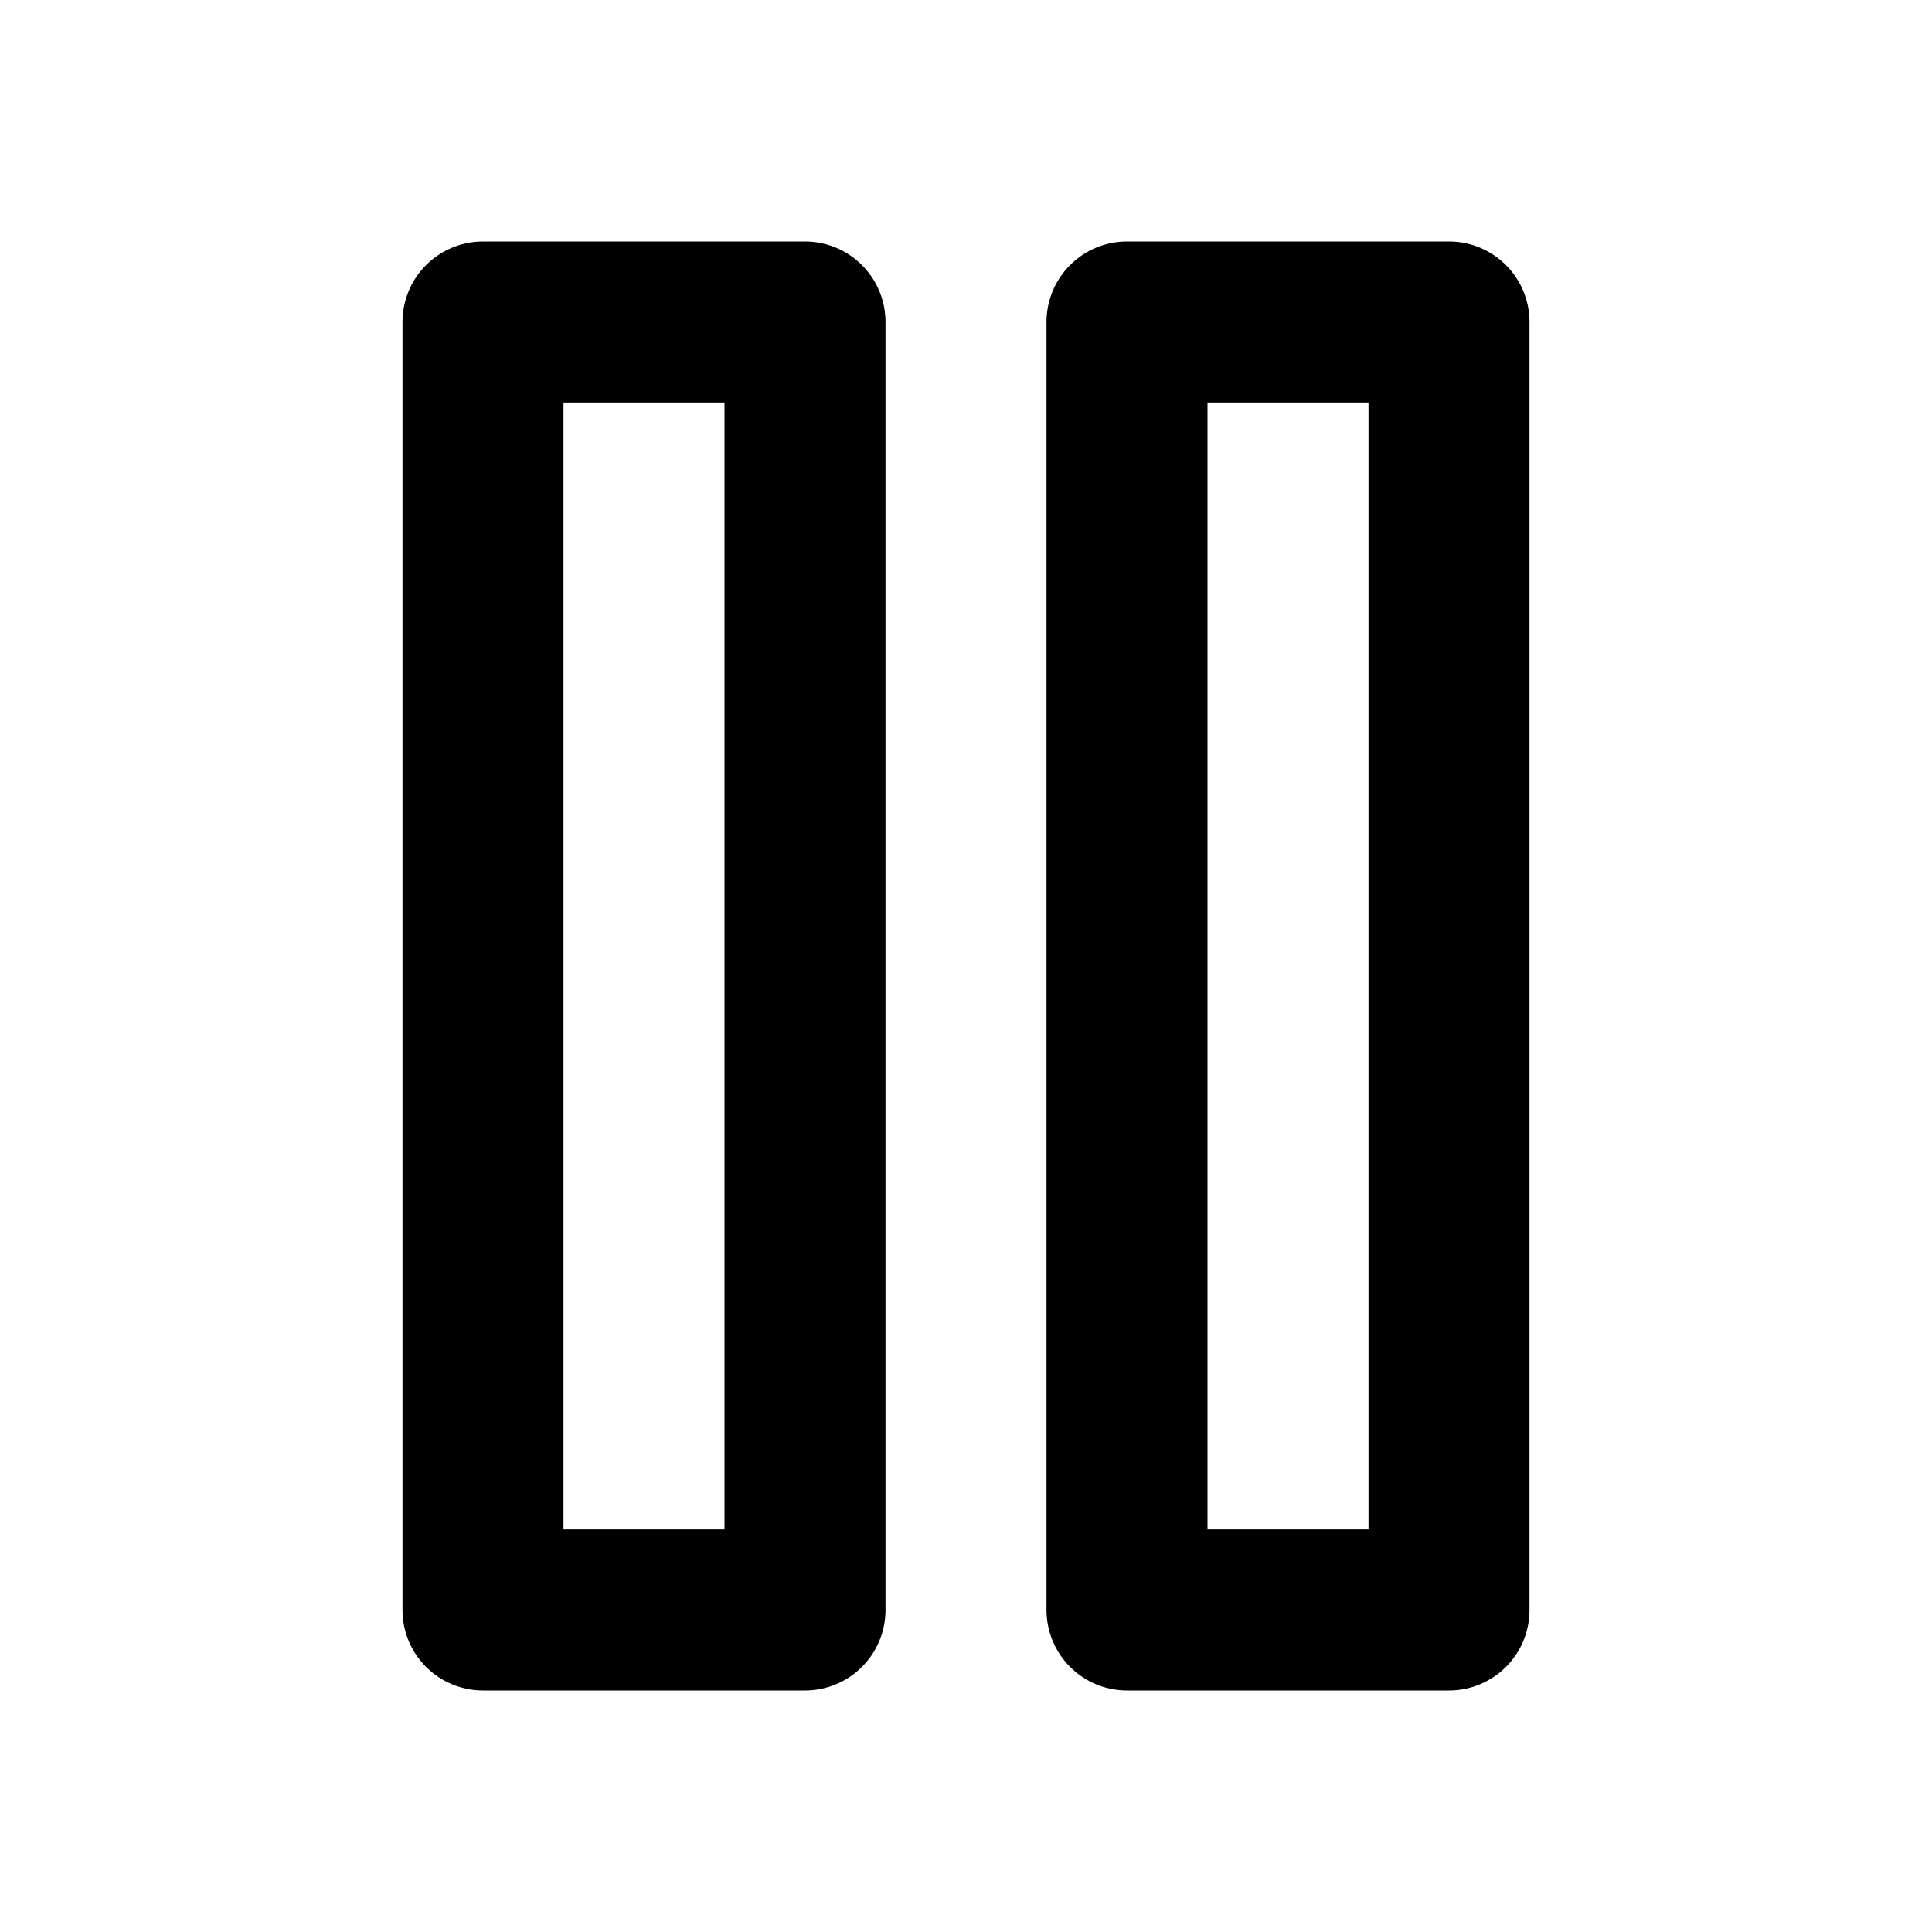
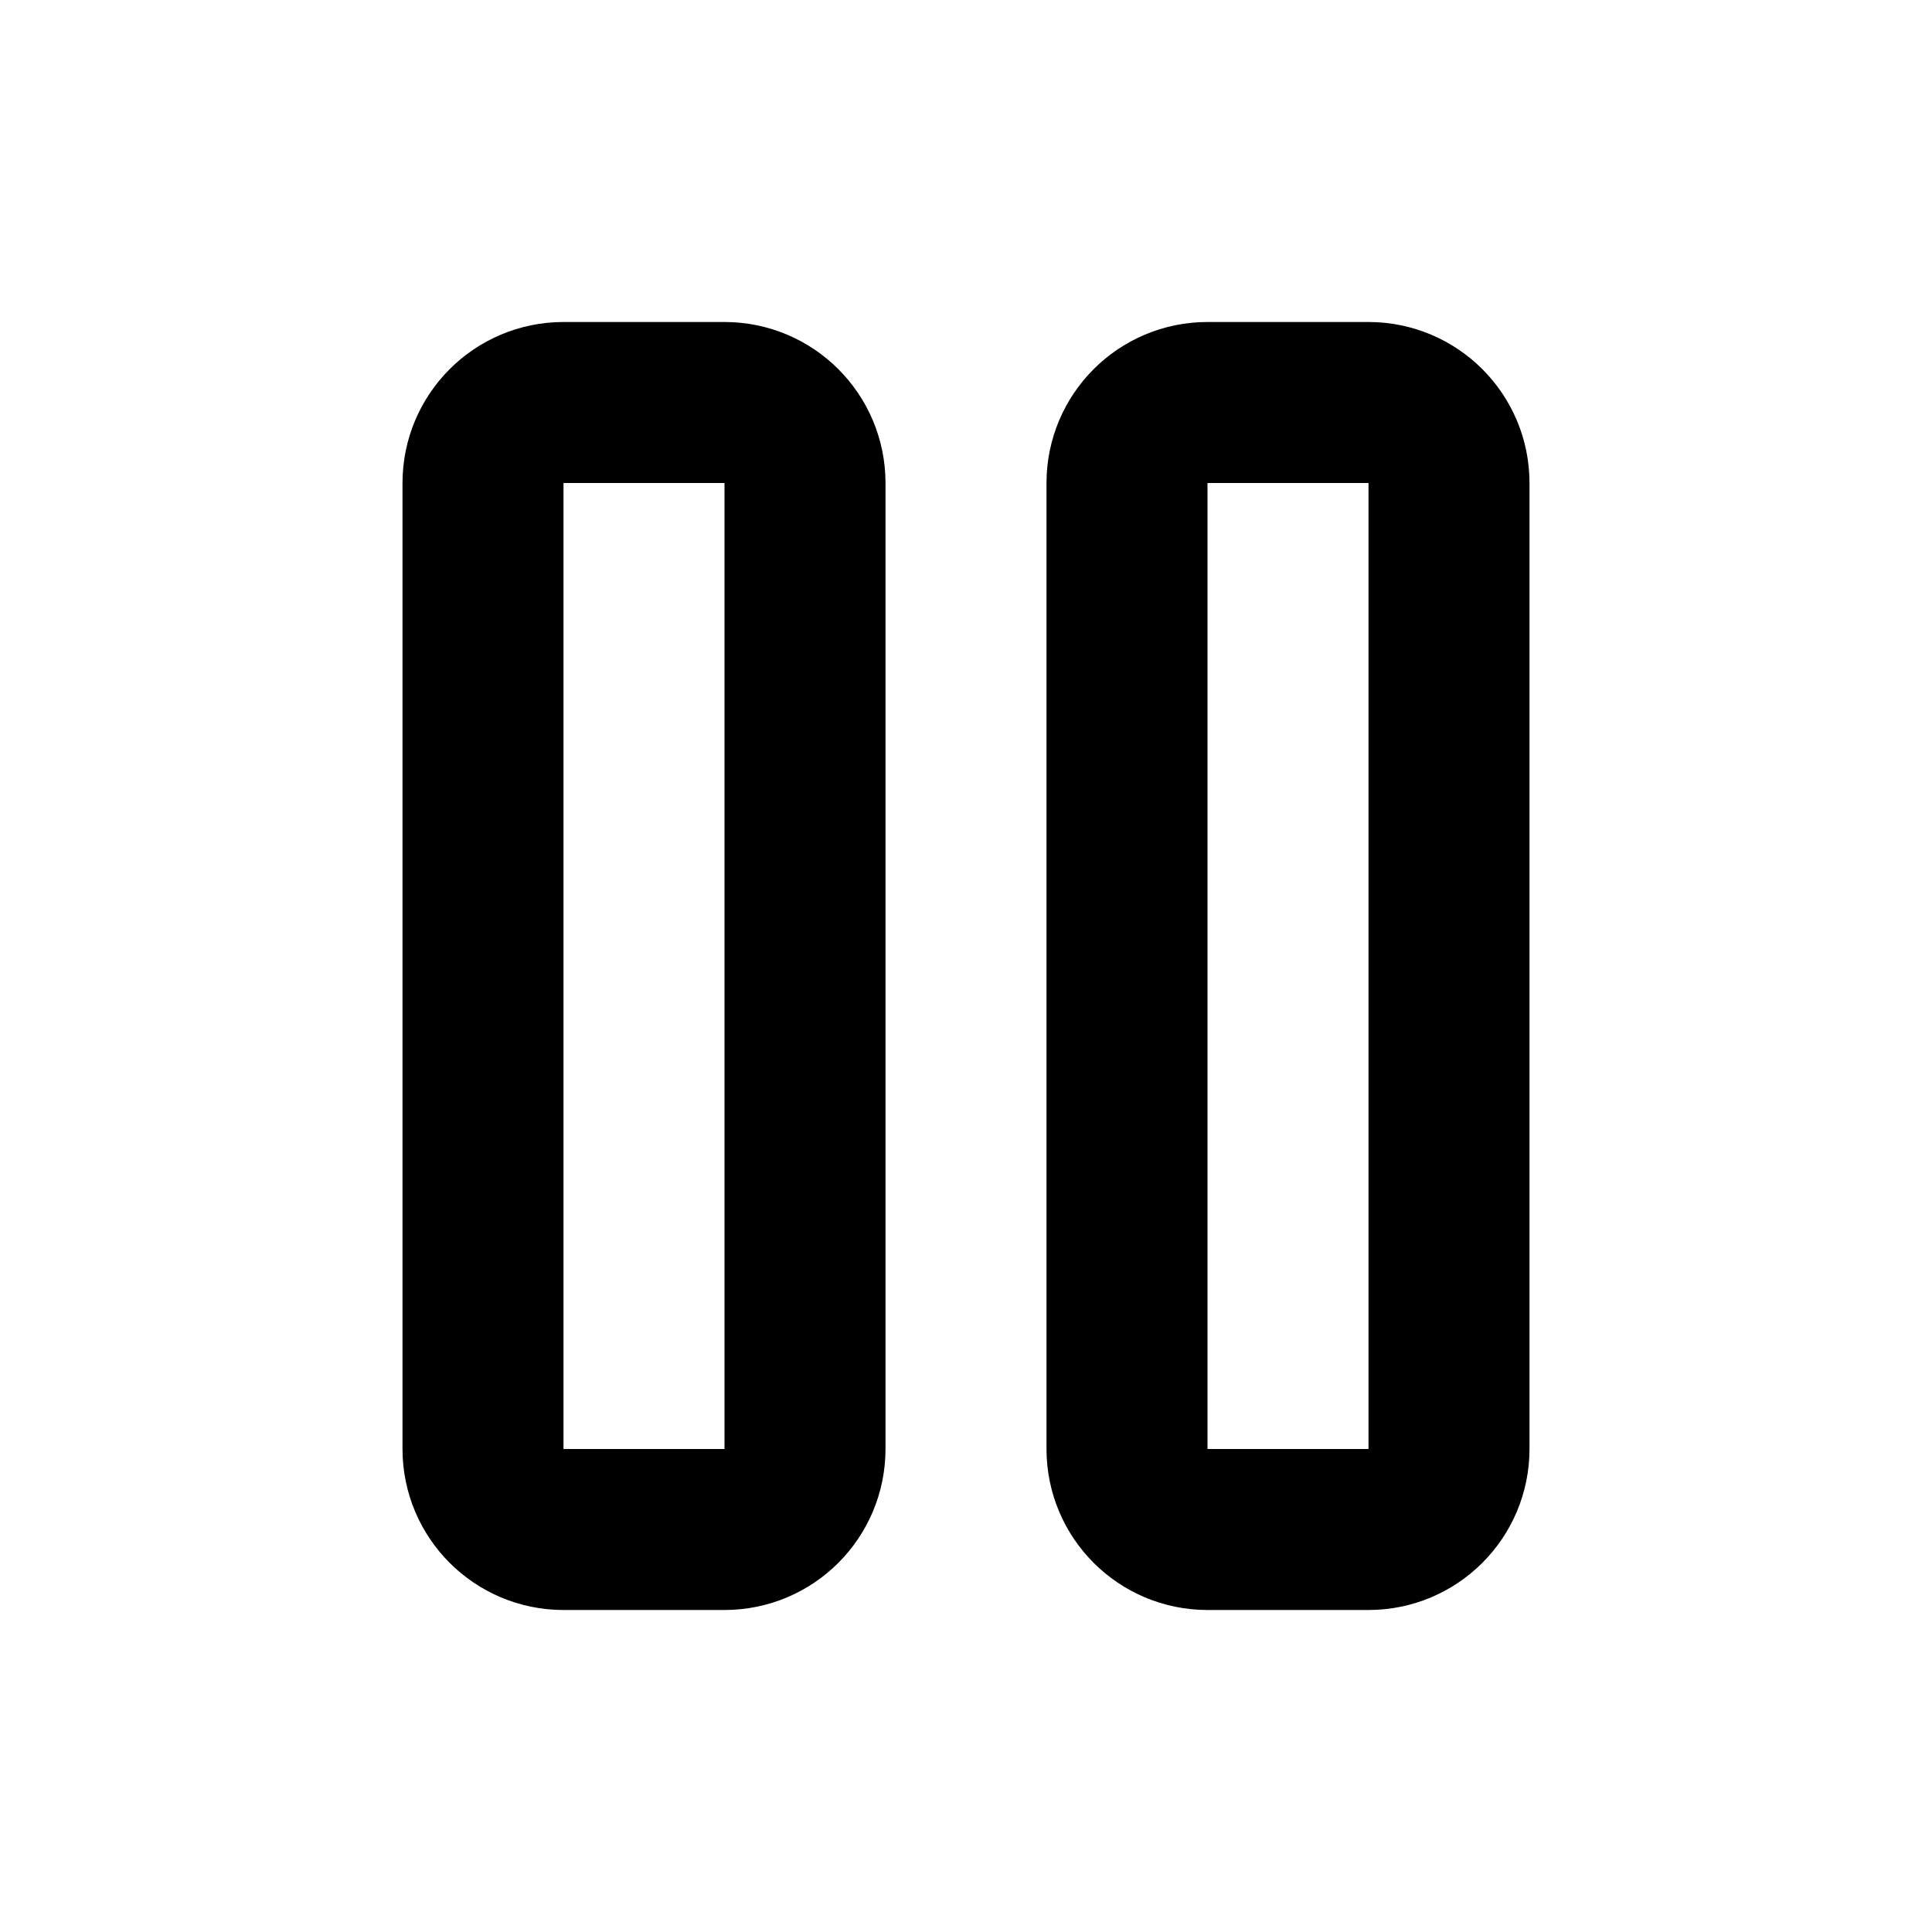
- <svg xmlns="http://www.w3.org/2000/svg" width="24" height="24" viewBox="0 0 24 24" fill="none" stroke="currentColor" stroke-width="2" stroke-linecap="round" stroke-linejoin="round" class="feather feather-pause">
-   <rect x="6" y="4" width="4" height="16" />
-   <rect x="14" y="4" width="4" height="16" />
+ <svg xmlns="http://www.w3.org/2000/svg" width="24" height="24" viewBox="0 0 24 24" fill="none" stroke="currentColor" stroke-width="2" stroke-linecap="round" stroke-linejoin="round">
+   <path stroke="none" d="M0 0h24v24H0z" fill="none" />
+   <path d="M6 5m0 1a1 1 0 0 1 1 -1h2a1 1 0 0 1 1 1v12a1 1 0 0 1 -1 1h-2a1 1 0 0 1 -1 -1z" />
+   <path d="M14 5m0 1a1 1 0 0 1 1 -1h2a1 1 0 0 1 1 1v12a1 1 0 0 1 -1 1h-2a1 1 0 0 1 -1 -1z" />
</svg>
